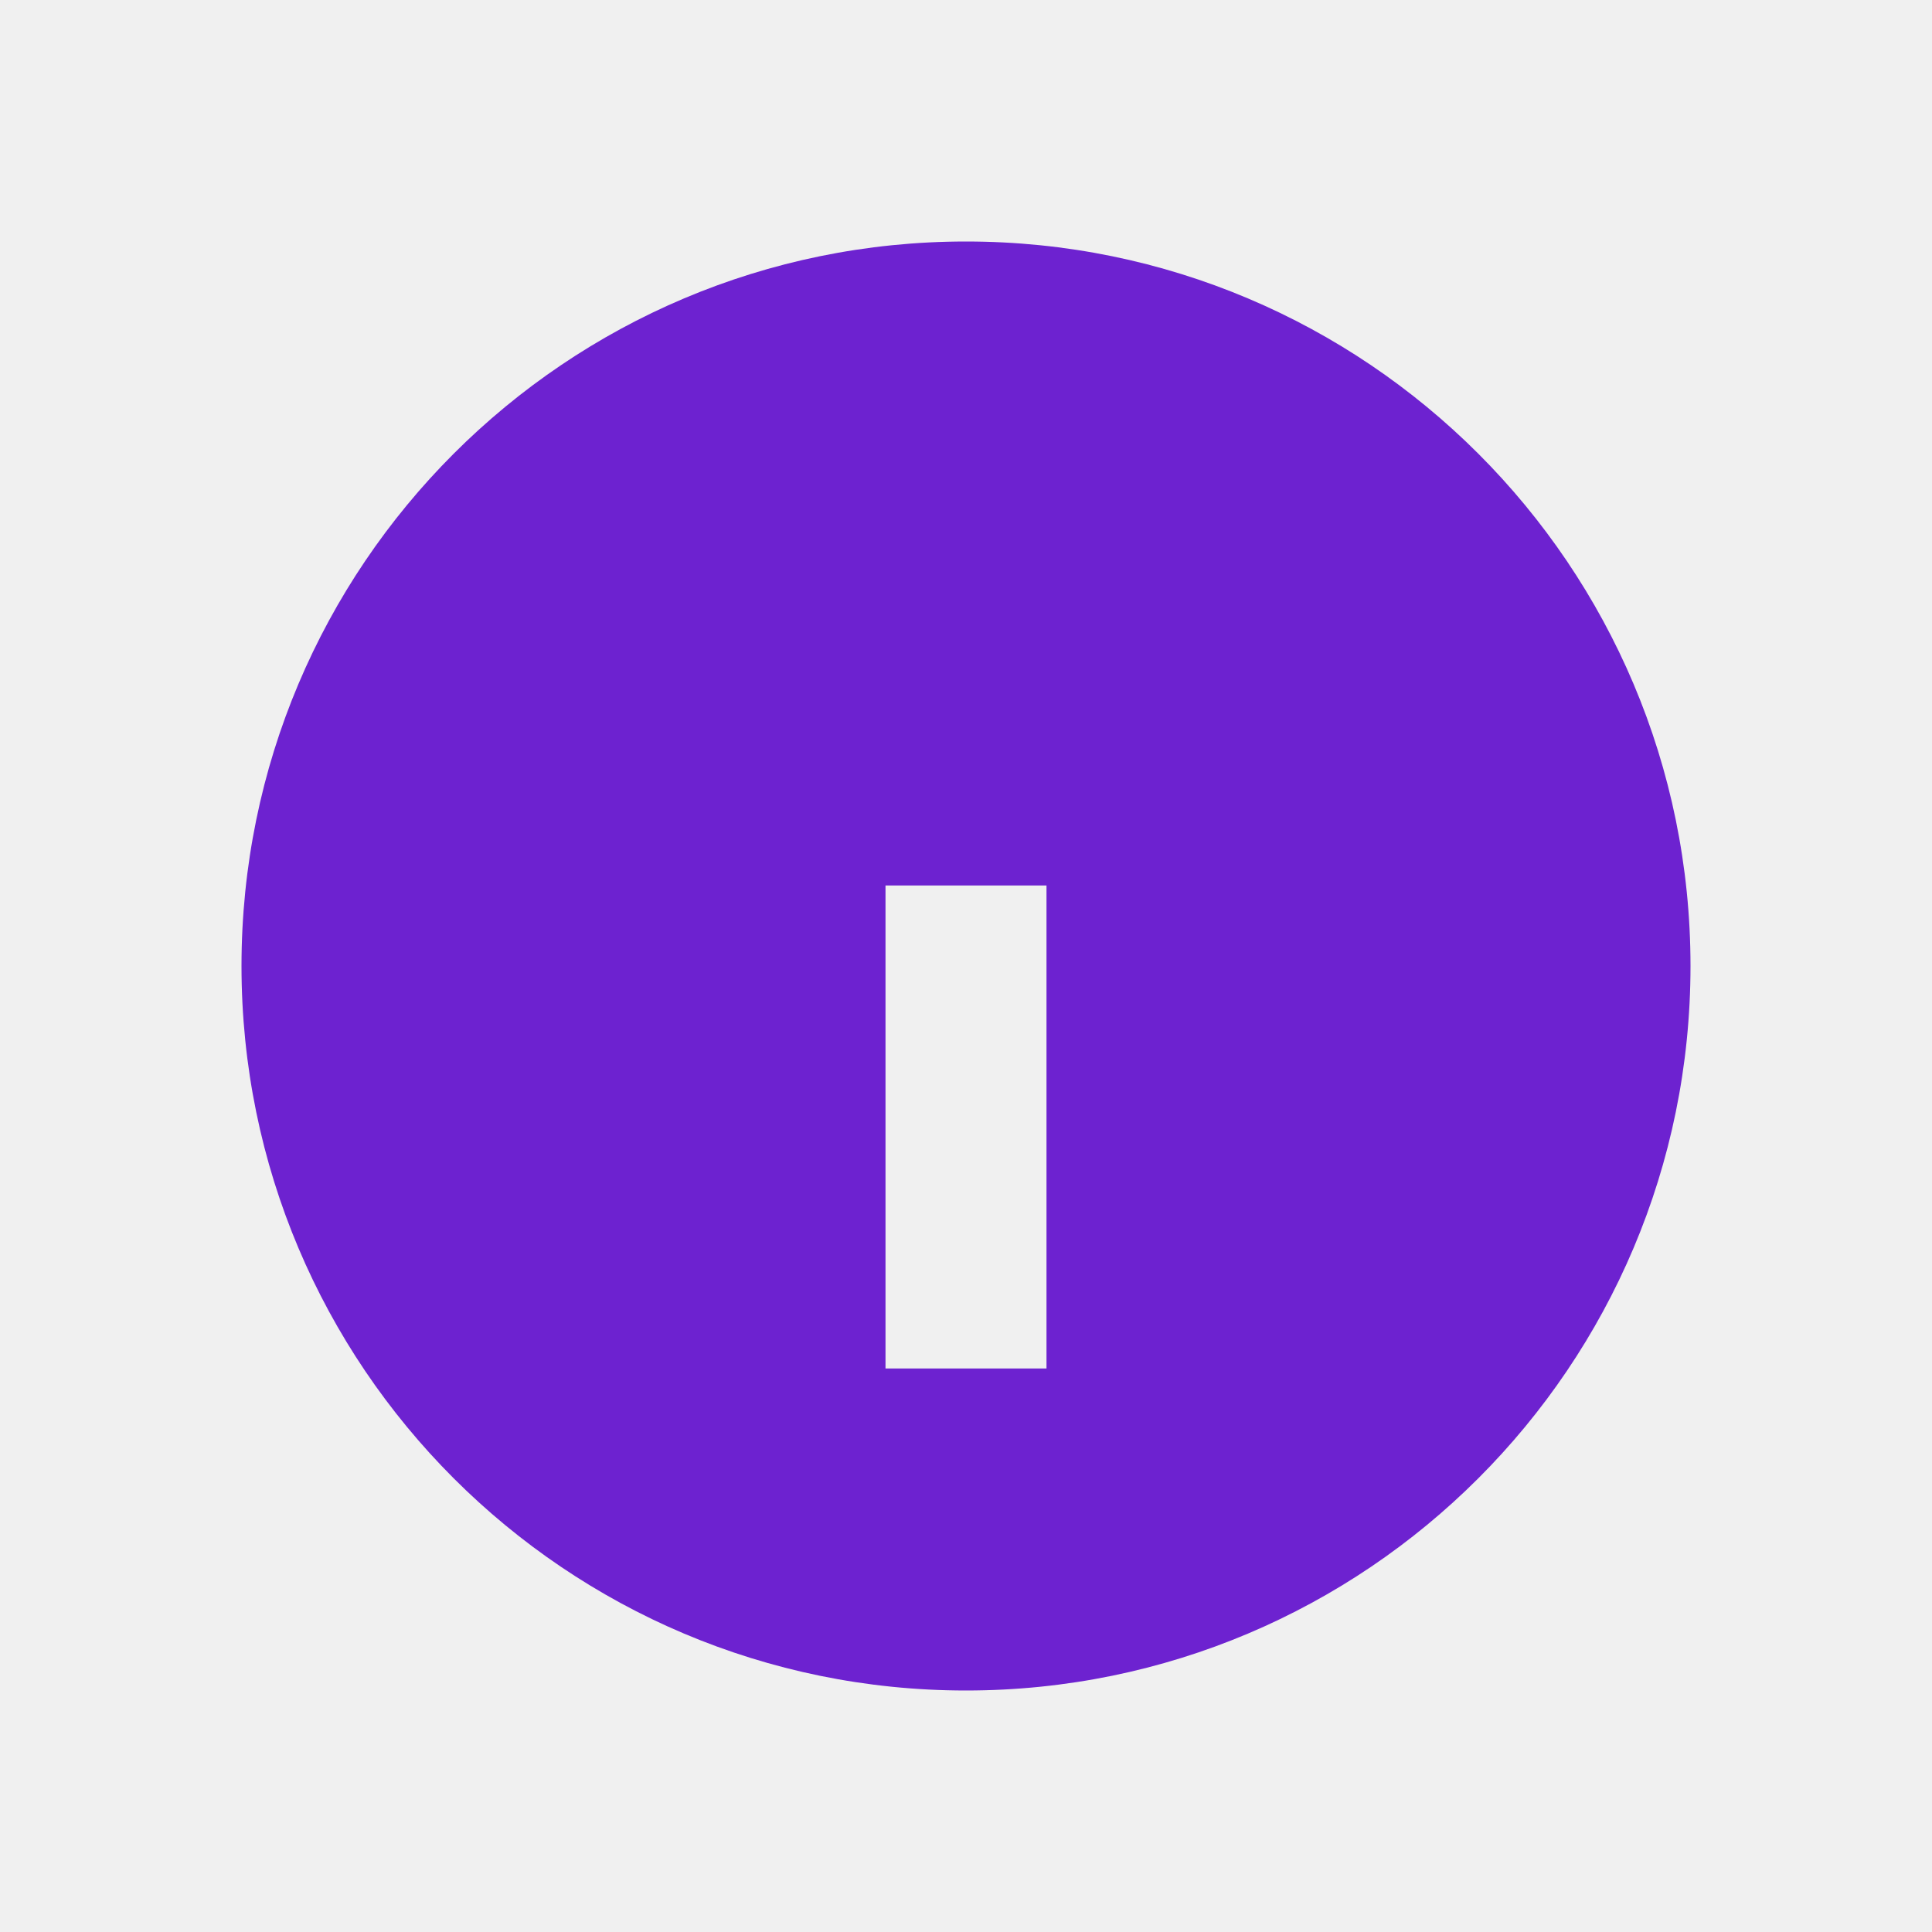
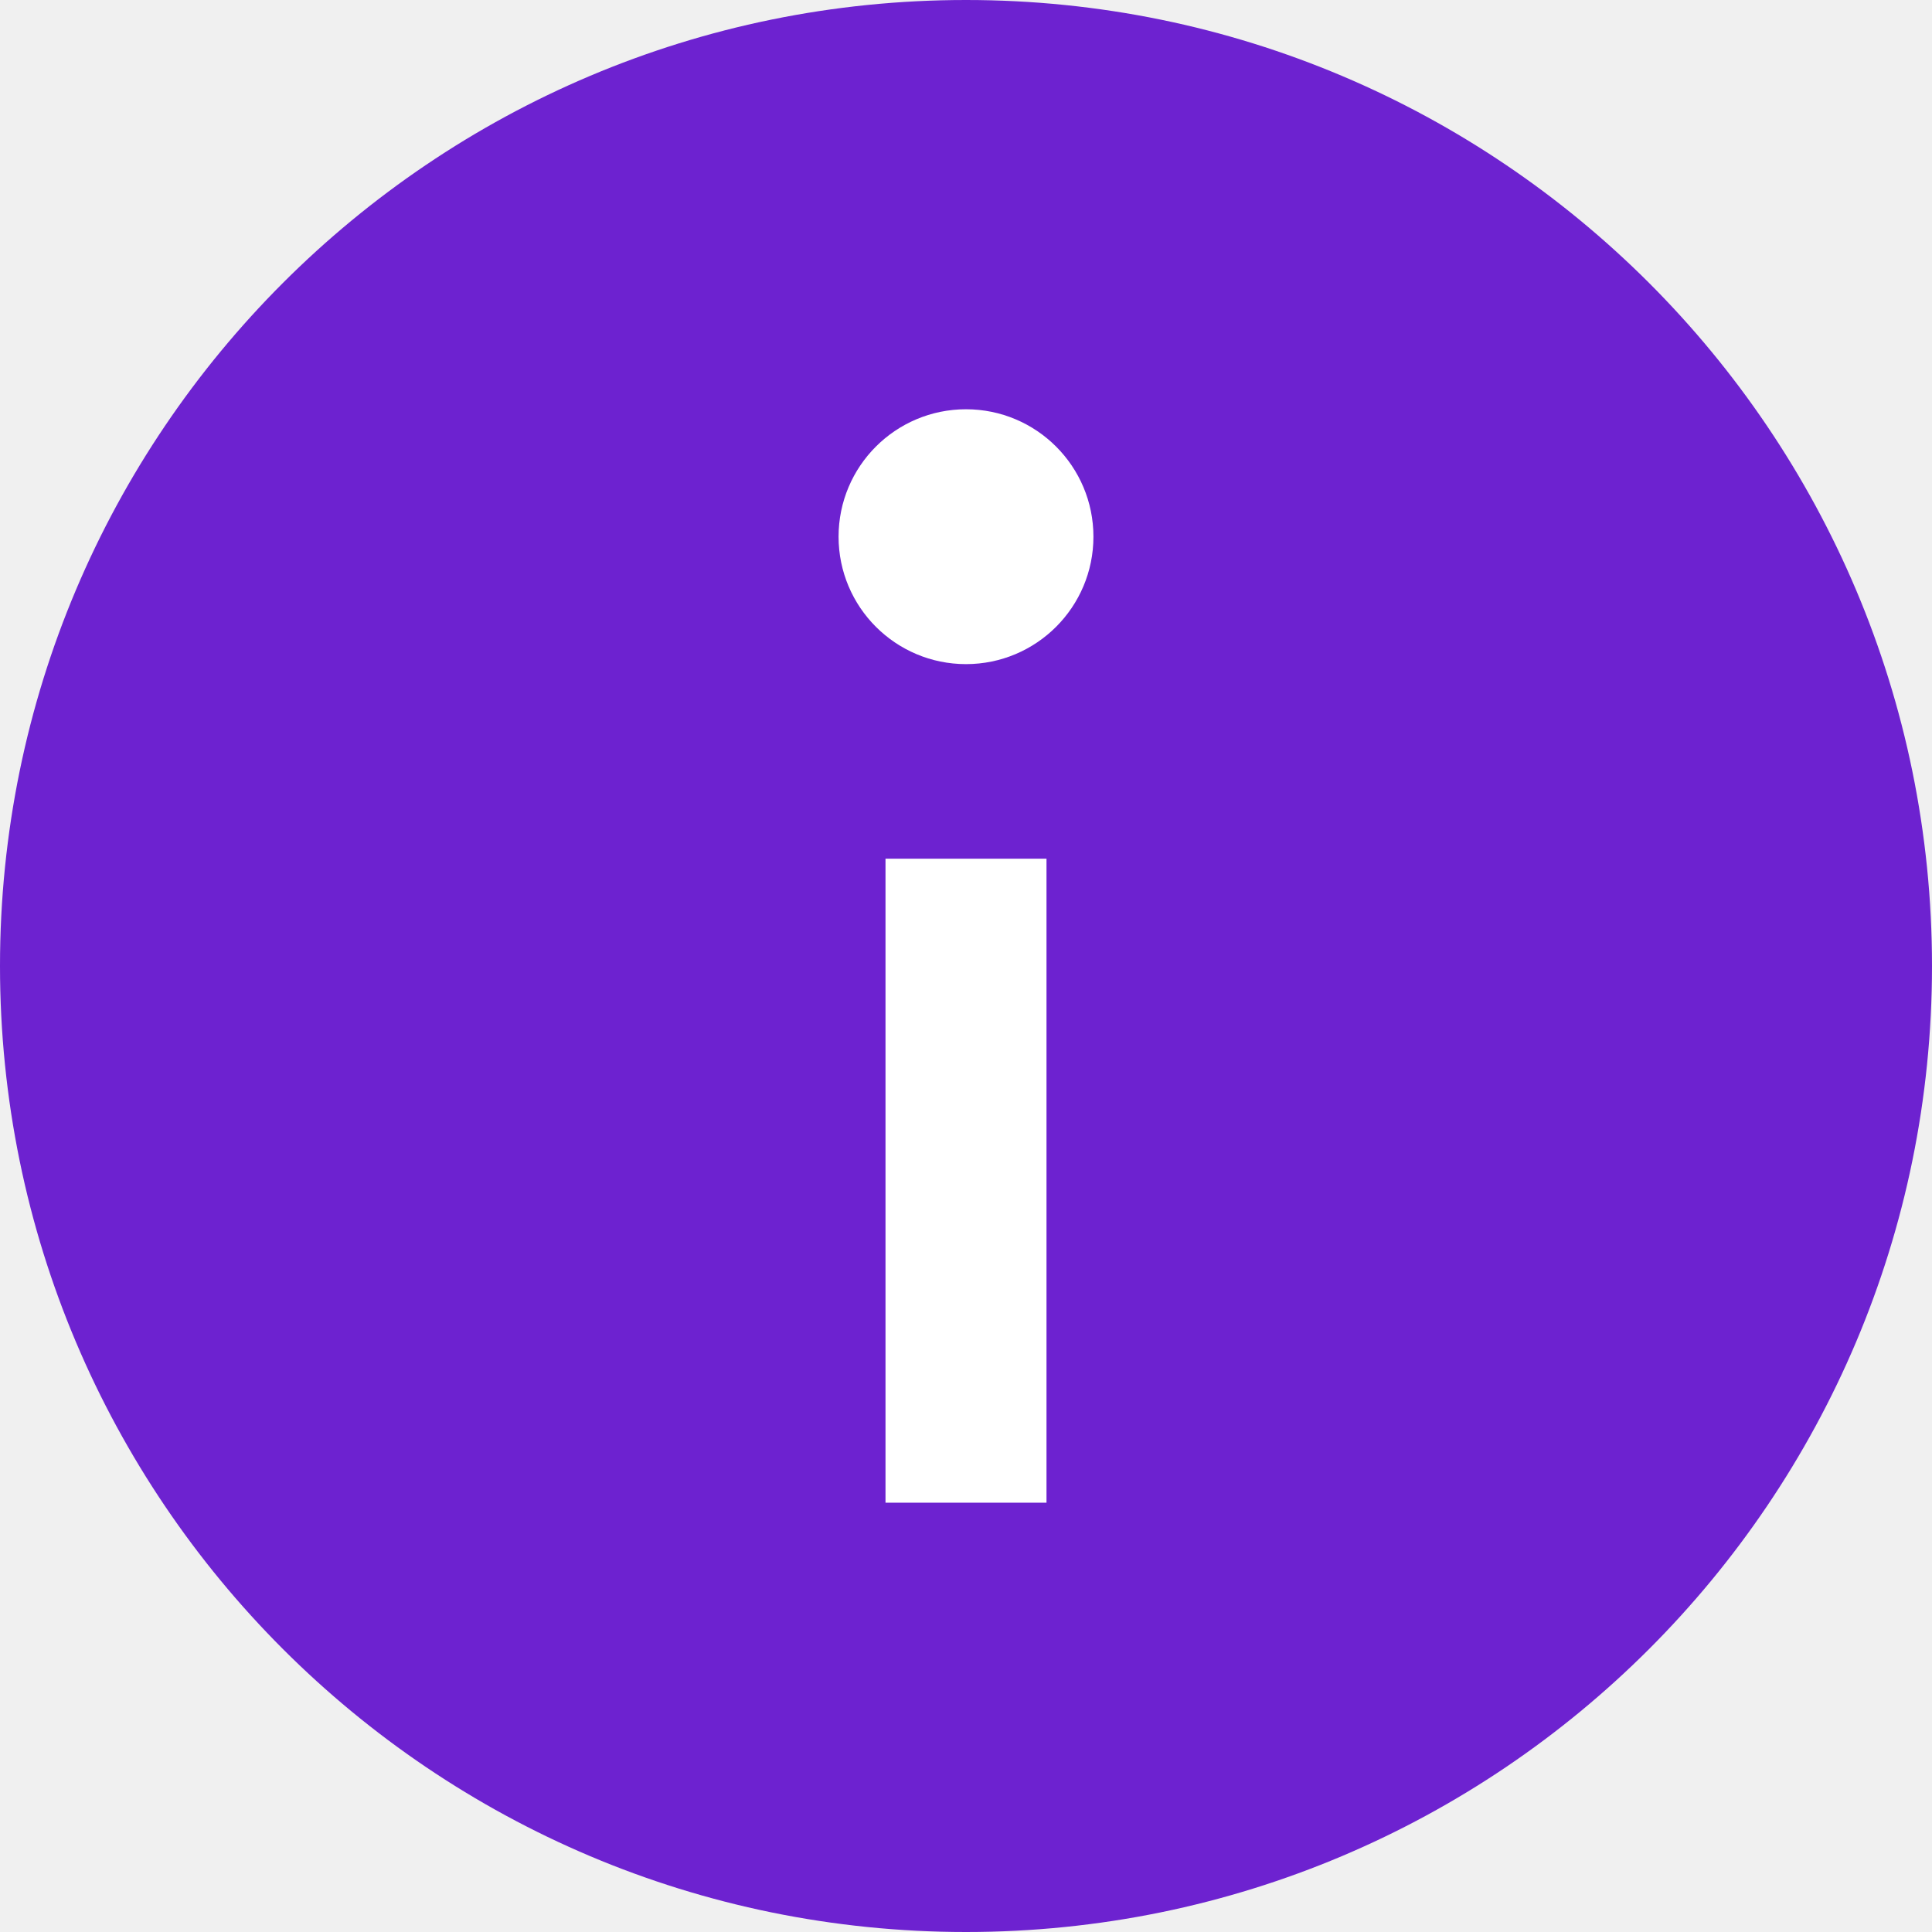
- <svg xmlns="http://www.w3.org/2000/svg" width="24" height="24" viewBox="0 0 24 24" fill="none">
-   <path fillRule="evenodd" clipRule="evenodd" d="M21 12C21 16.971 16.971 21 12 21C7.029 21 3 16.971 3 12C3 7.029 7.029 3 12 3C16.971 3 21 7.029 21 12ZM13 8C13 8.552 12.552 9 12 9C11.448 9 11 8.552 11 8C11 7.448 11.448 7 12 7C12.552 7 13 7.448 13 8ZM13 17V11H11V17H13Z" fill="#6D22D0" />
+ <svg xmlns="http://www.w3.org/2000/svg" width="24" height="24" fill="none">
+   <circle cx="12" cy="12" r="12" fill="#6D22D0" />
+   <circle cx="12" cy="6.667" r="1.333" fill="#fff" stroke="#fff" stroke-width=".5" />
+   <path d="M12 18.667v-8" stroke="#fff" stroke-width="2" />
</svg>
